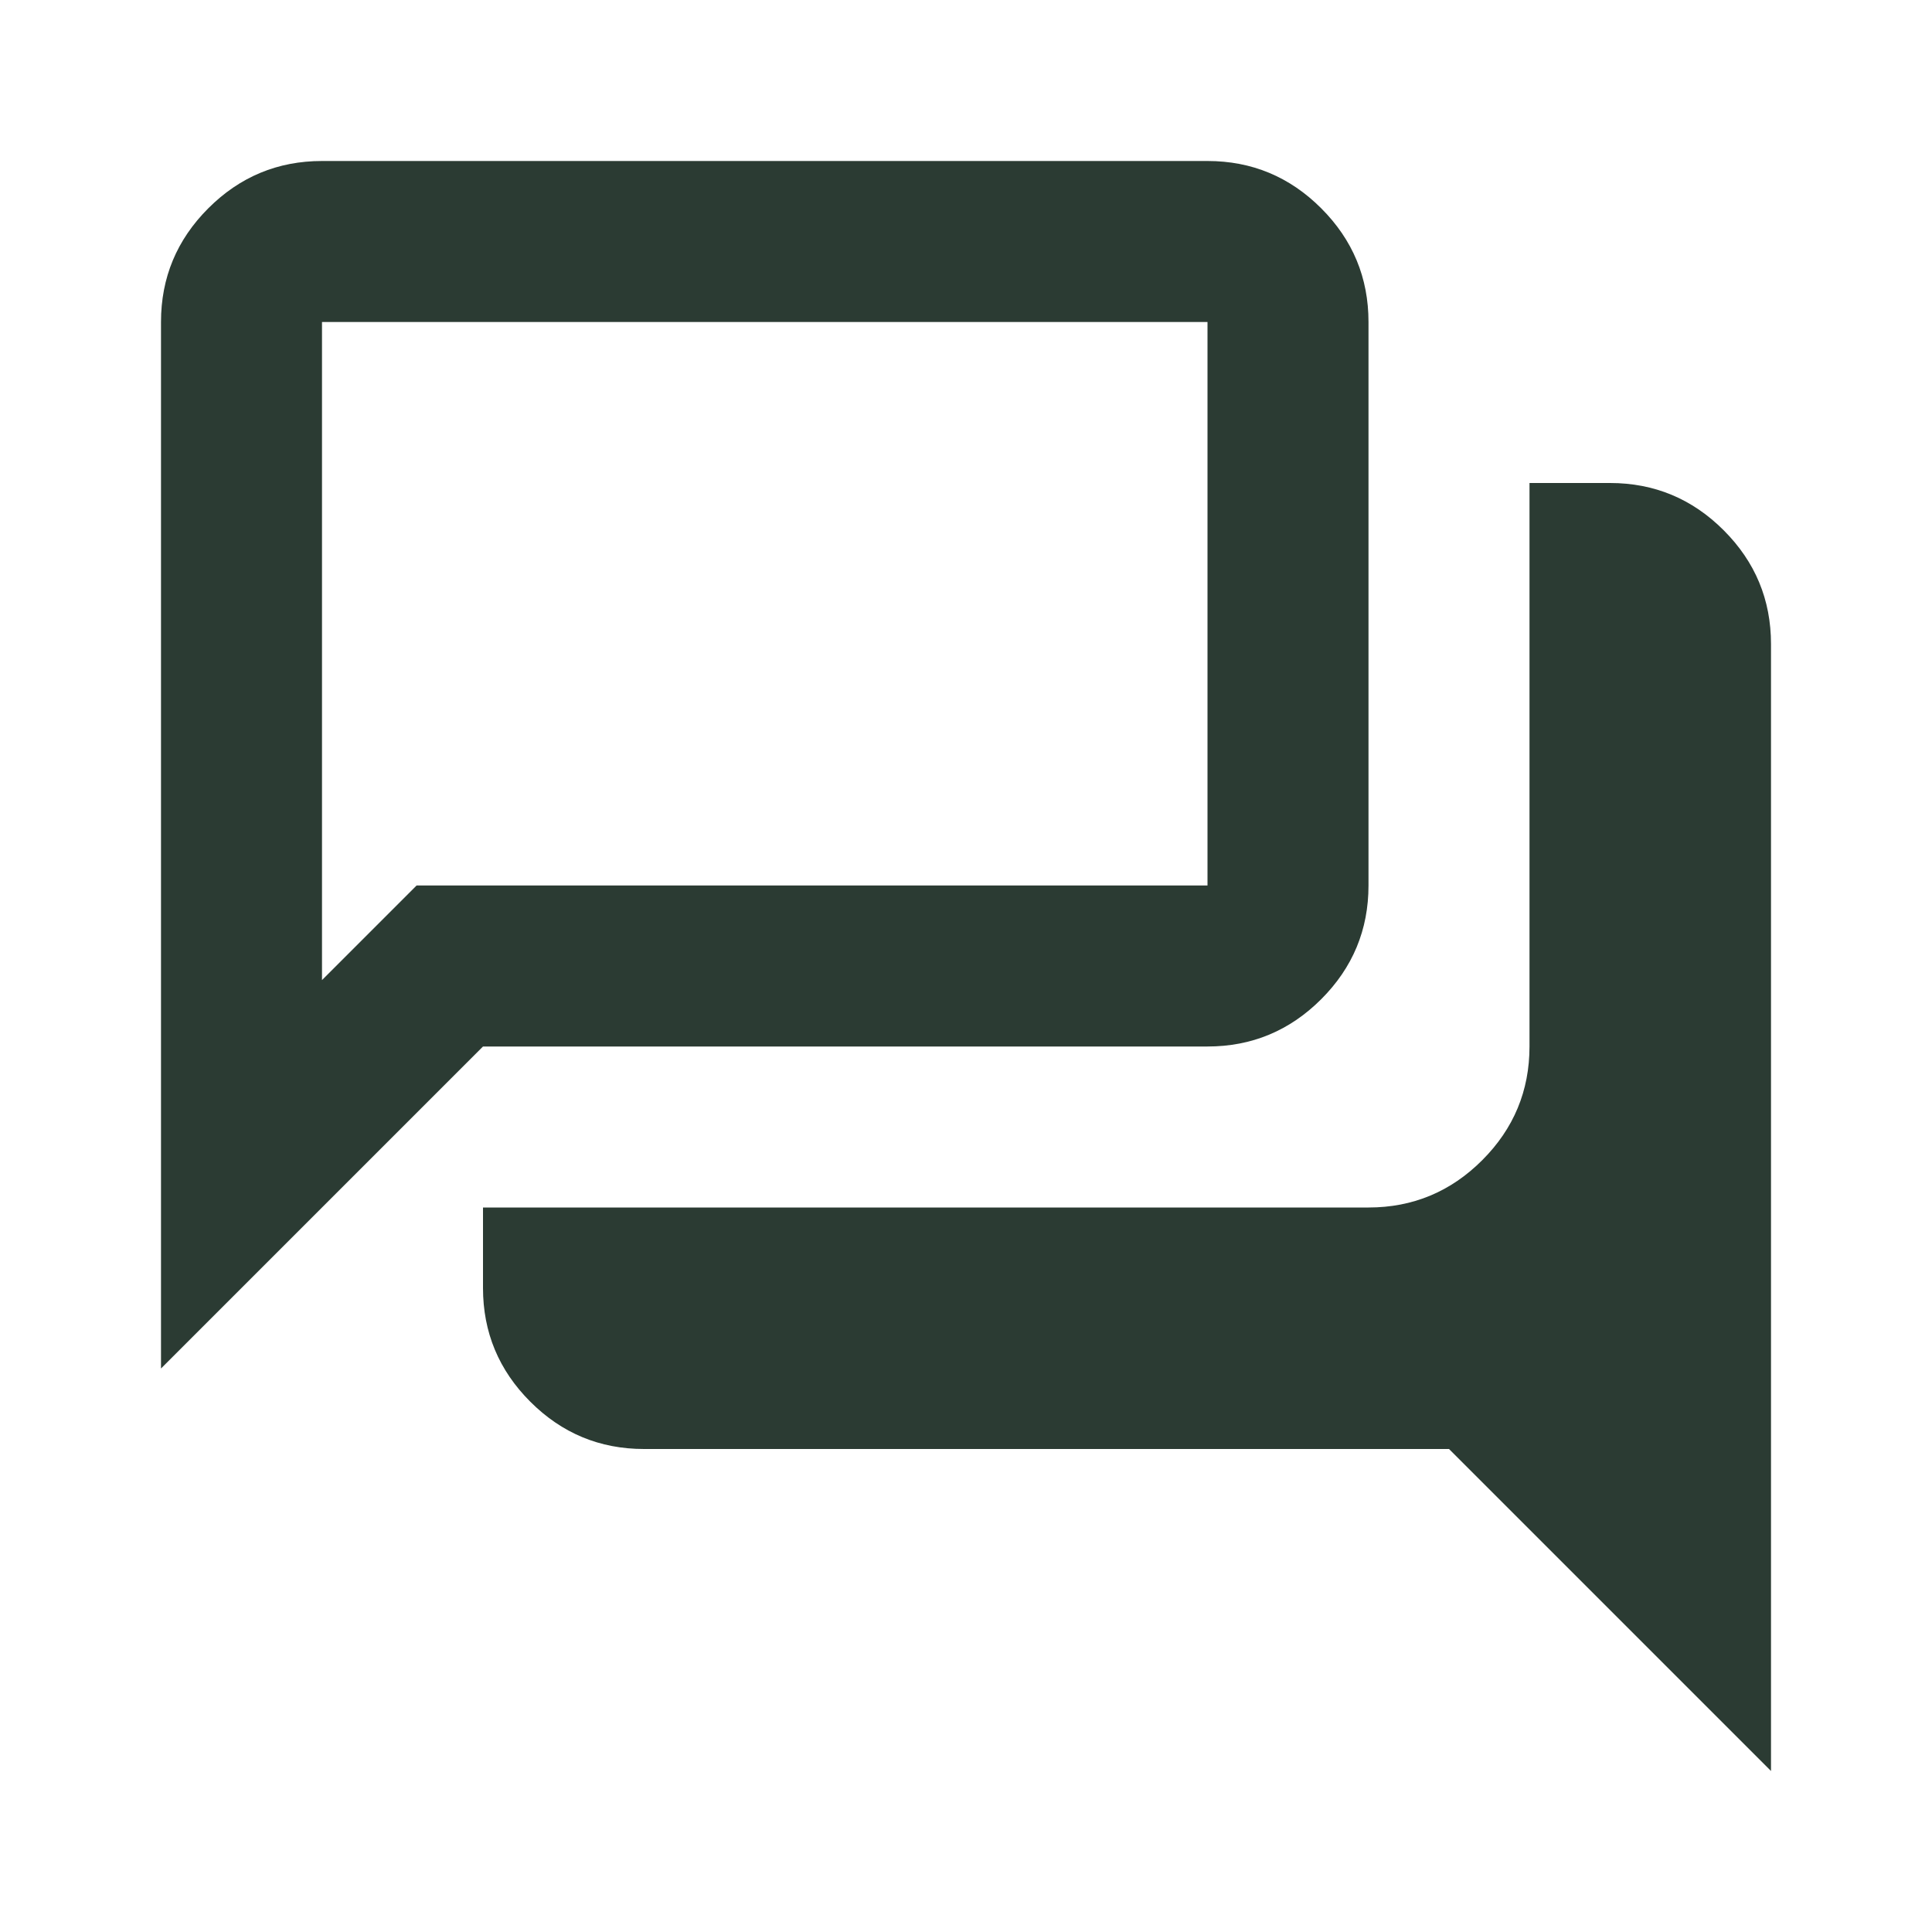
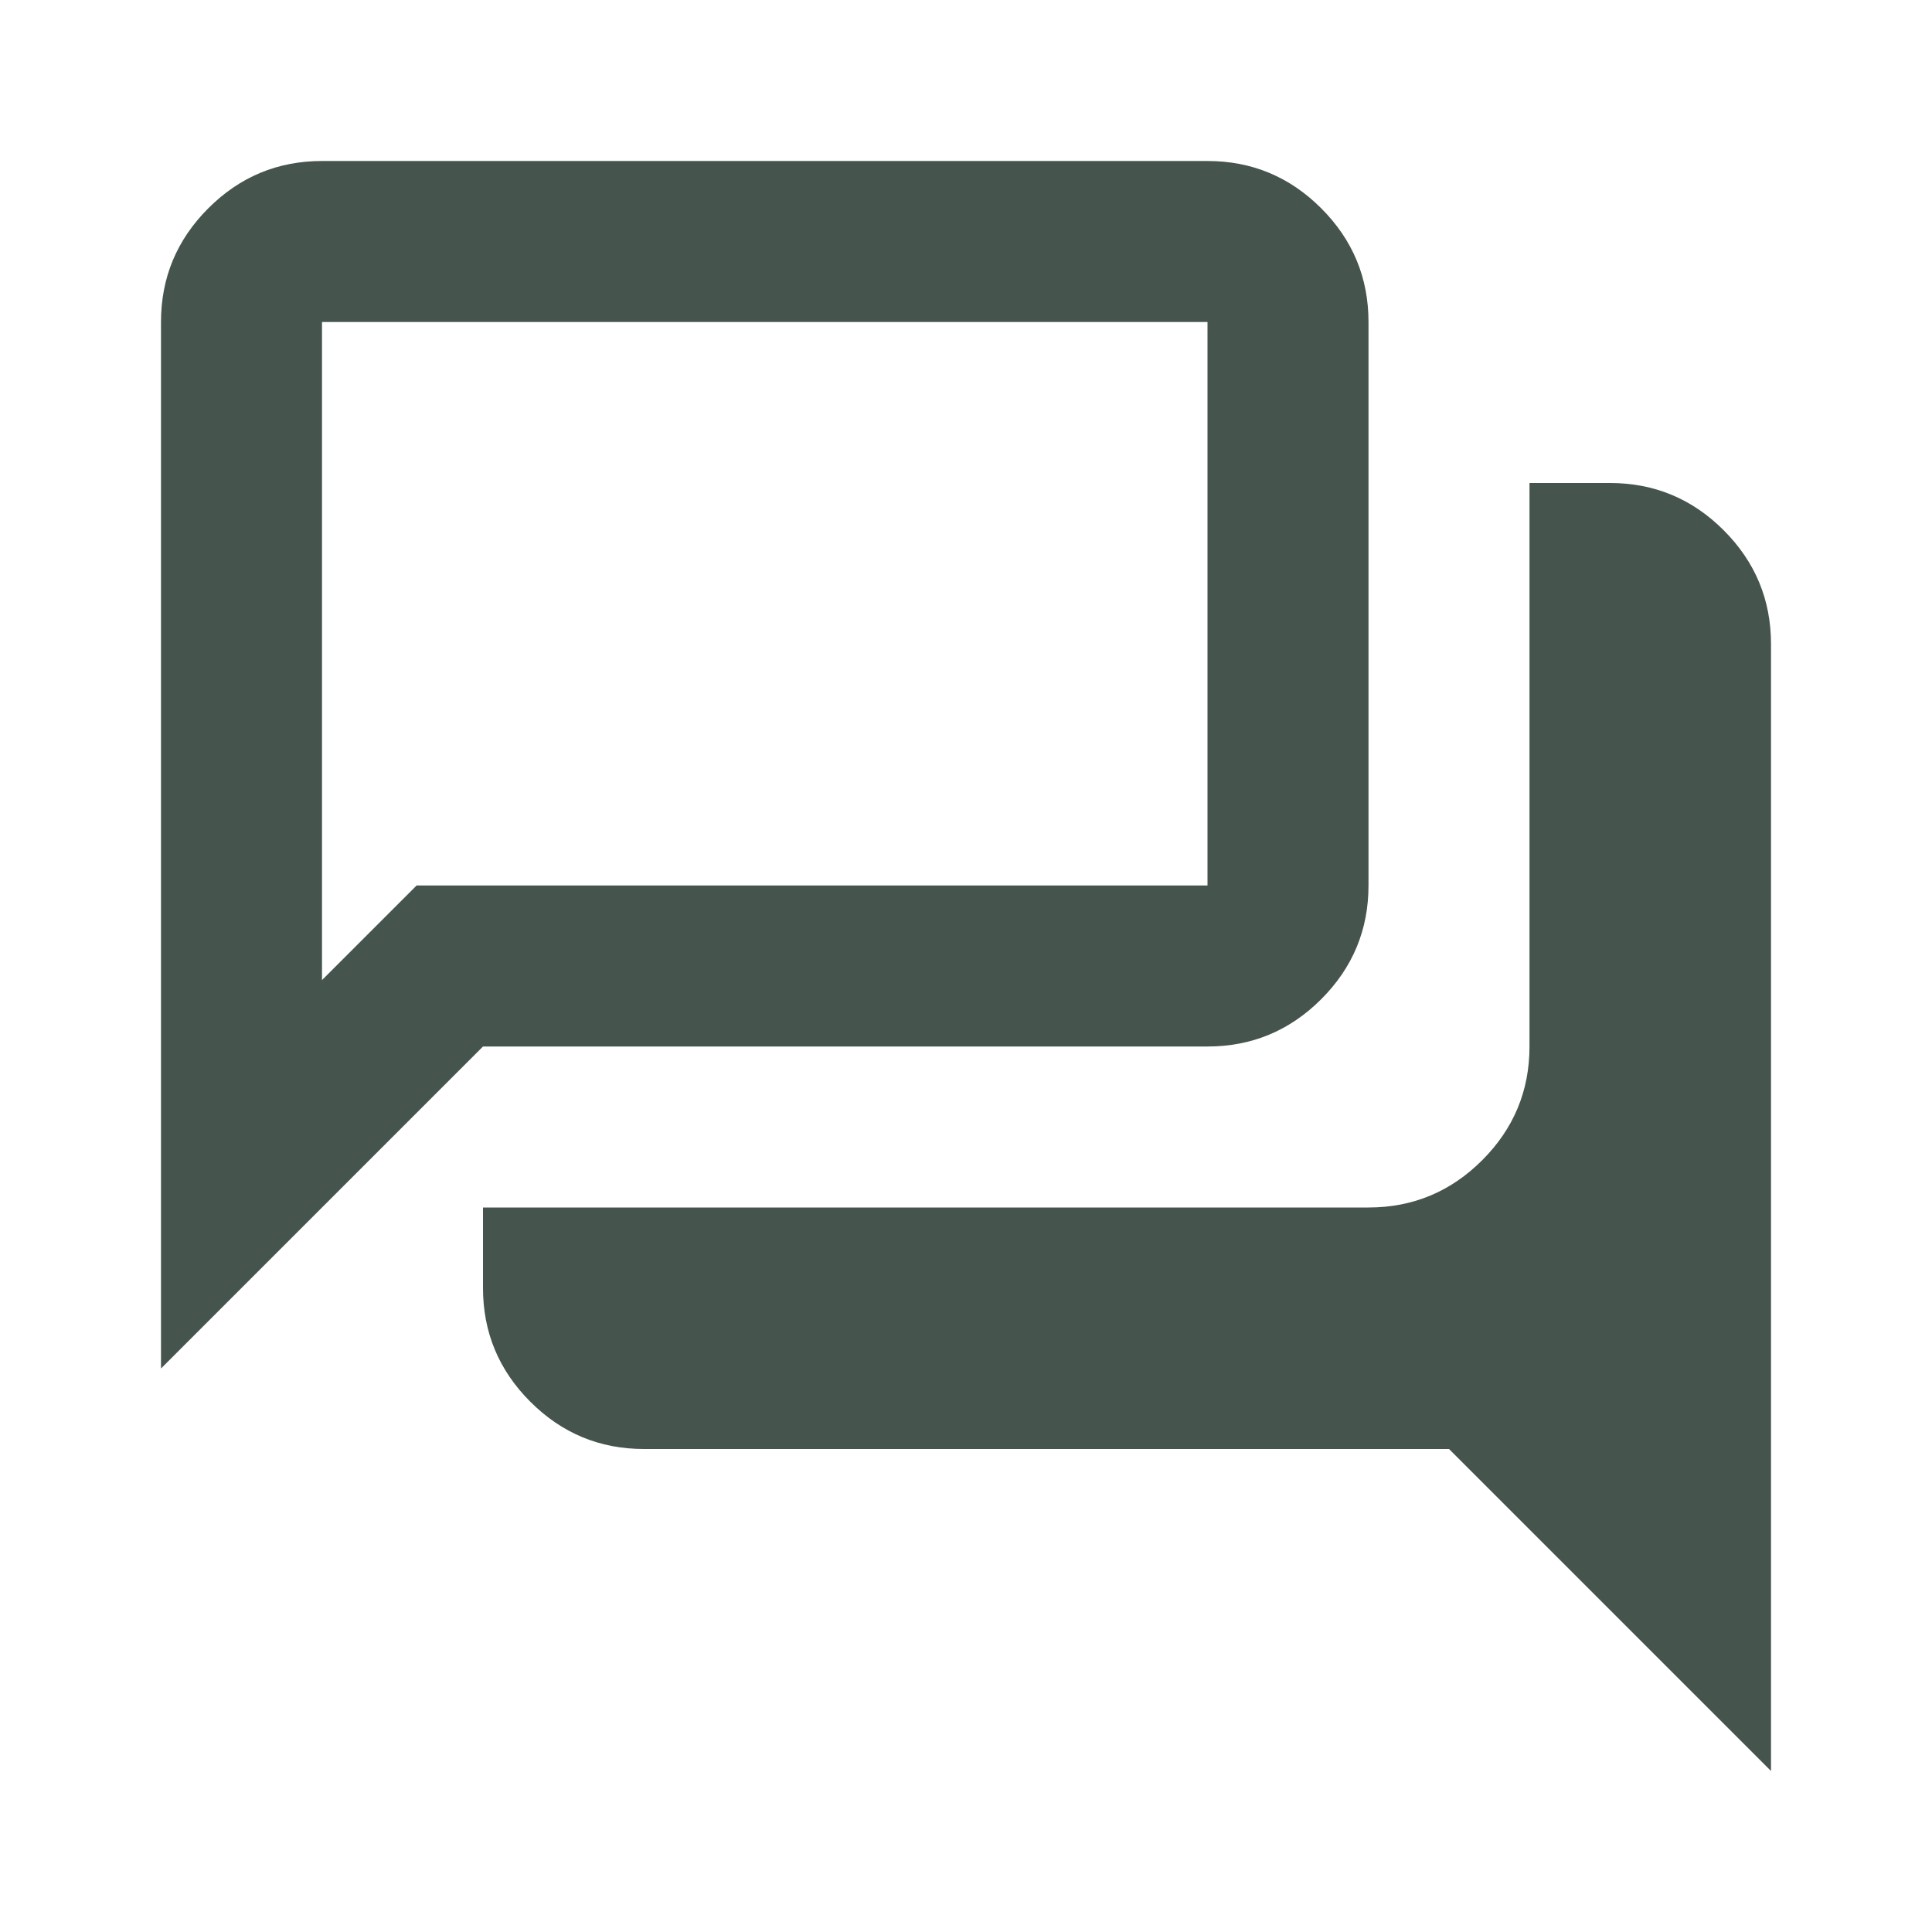
- <svg xmlns="http://www.w3.org/2000/svg" height="24px" viewBox="0 -960 960 960" width="24px" fill="hsl(150 15% 20%)">
+ <svg xmlns="http://www.w3.org/2000/svg" height="24px" viewBox="0 -960 960 960" width="24px" fill="hsl(150 10% 30%)">
  <path d="M880-80 720-240H320q-33 0-56.5-23.5T240-320v-40h440q33 0 56.5-23.5T760-440v-280h40q33 0 56.5 23.5T880-640v560ZM160-473l47-47h393v-280H160v327ZM80-280v-520q0-33 23.5-56.5T160-880h440q33 0 56.5 23.5T680-800v280q0 33-23.5 56.5T600-440H240L80-280Zm80-240v-280 280Z" />
</svg>
